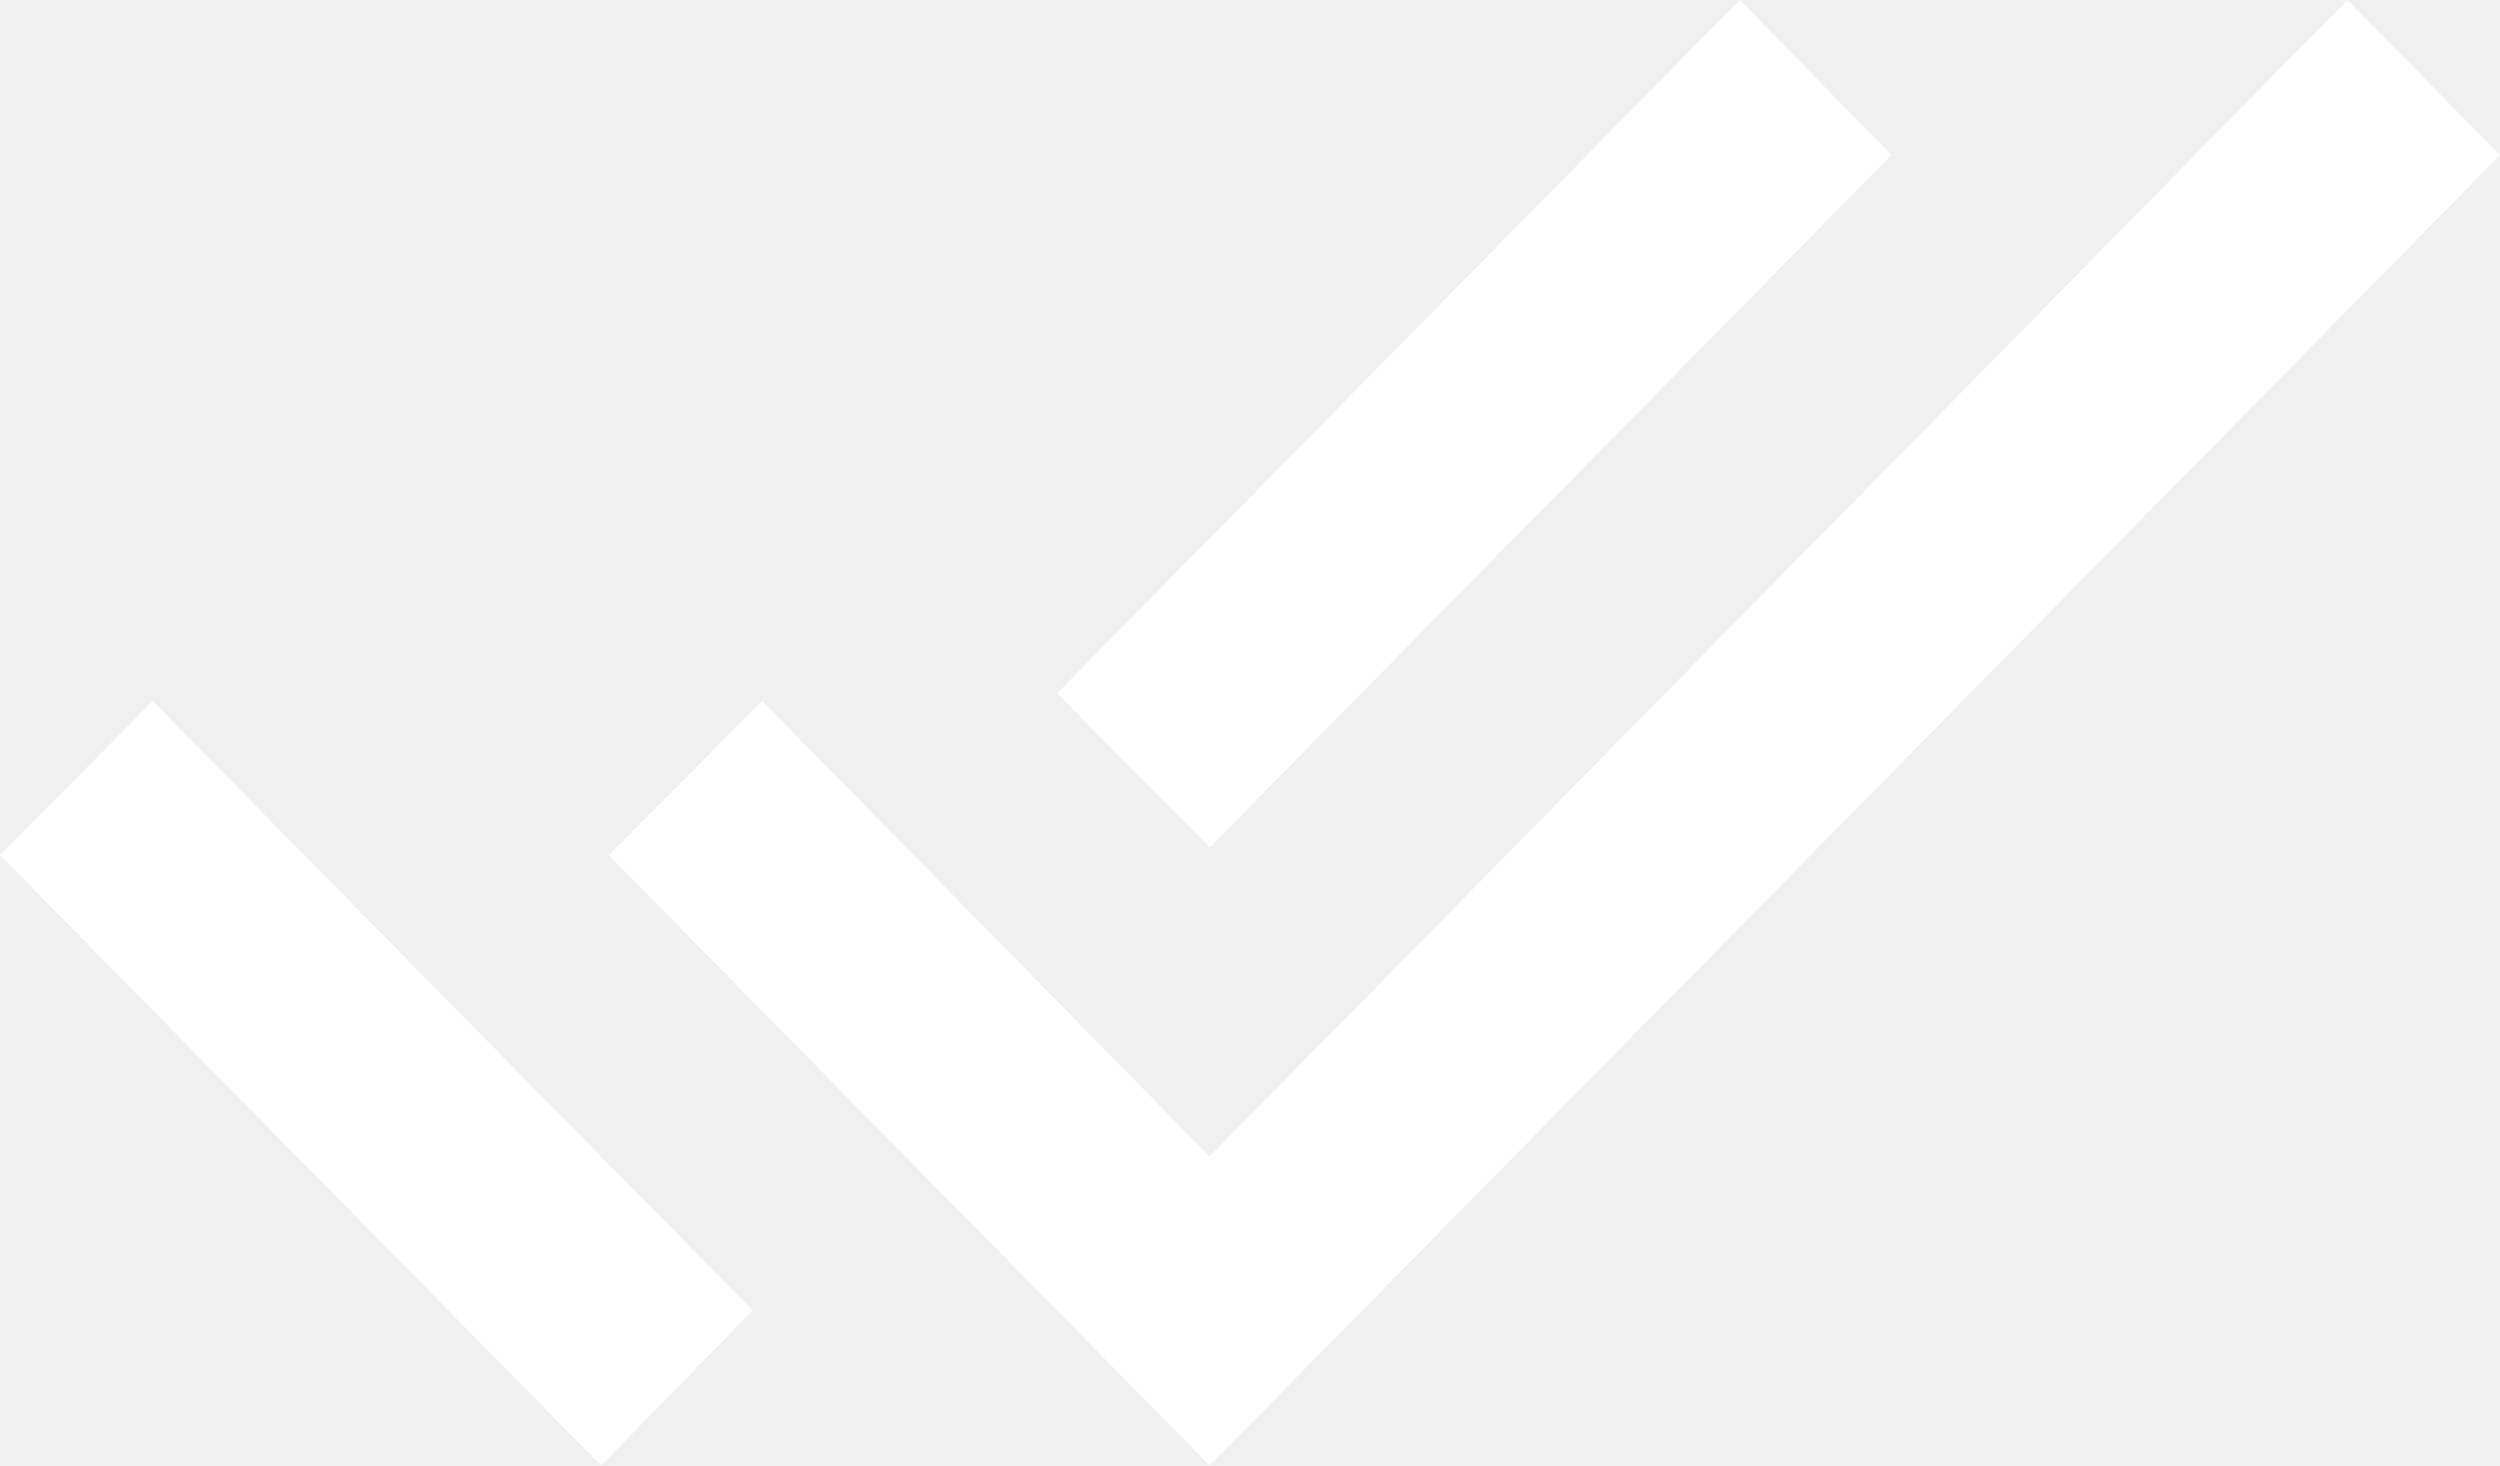
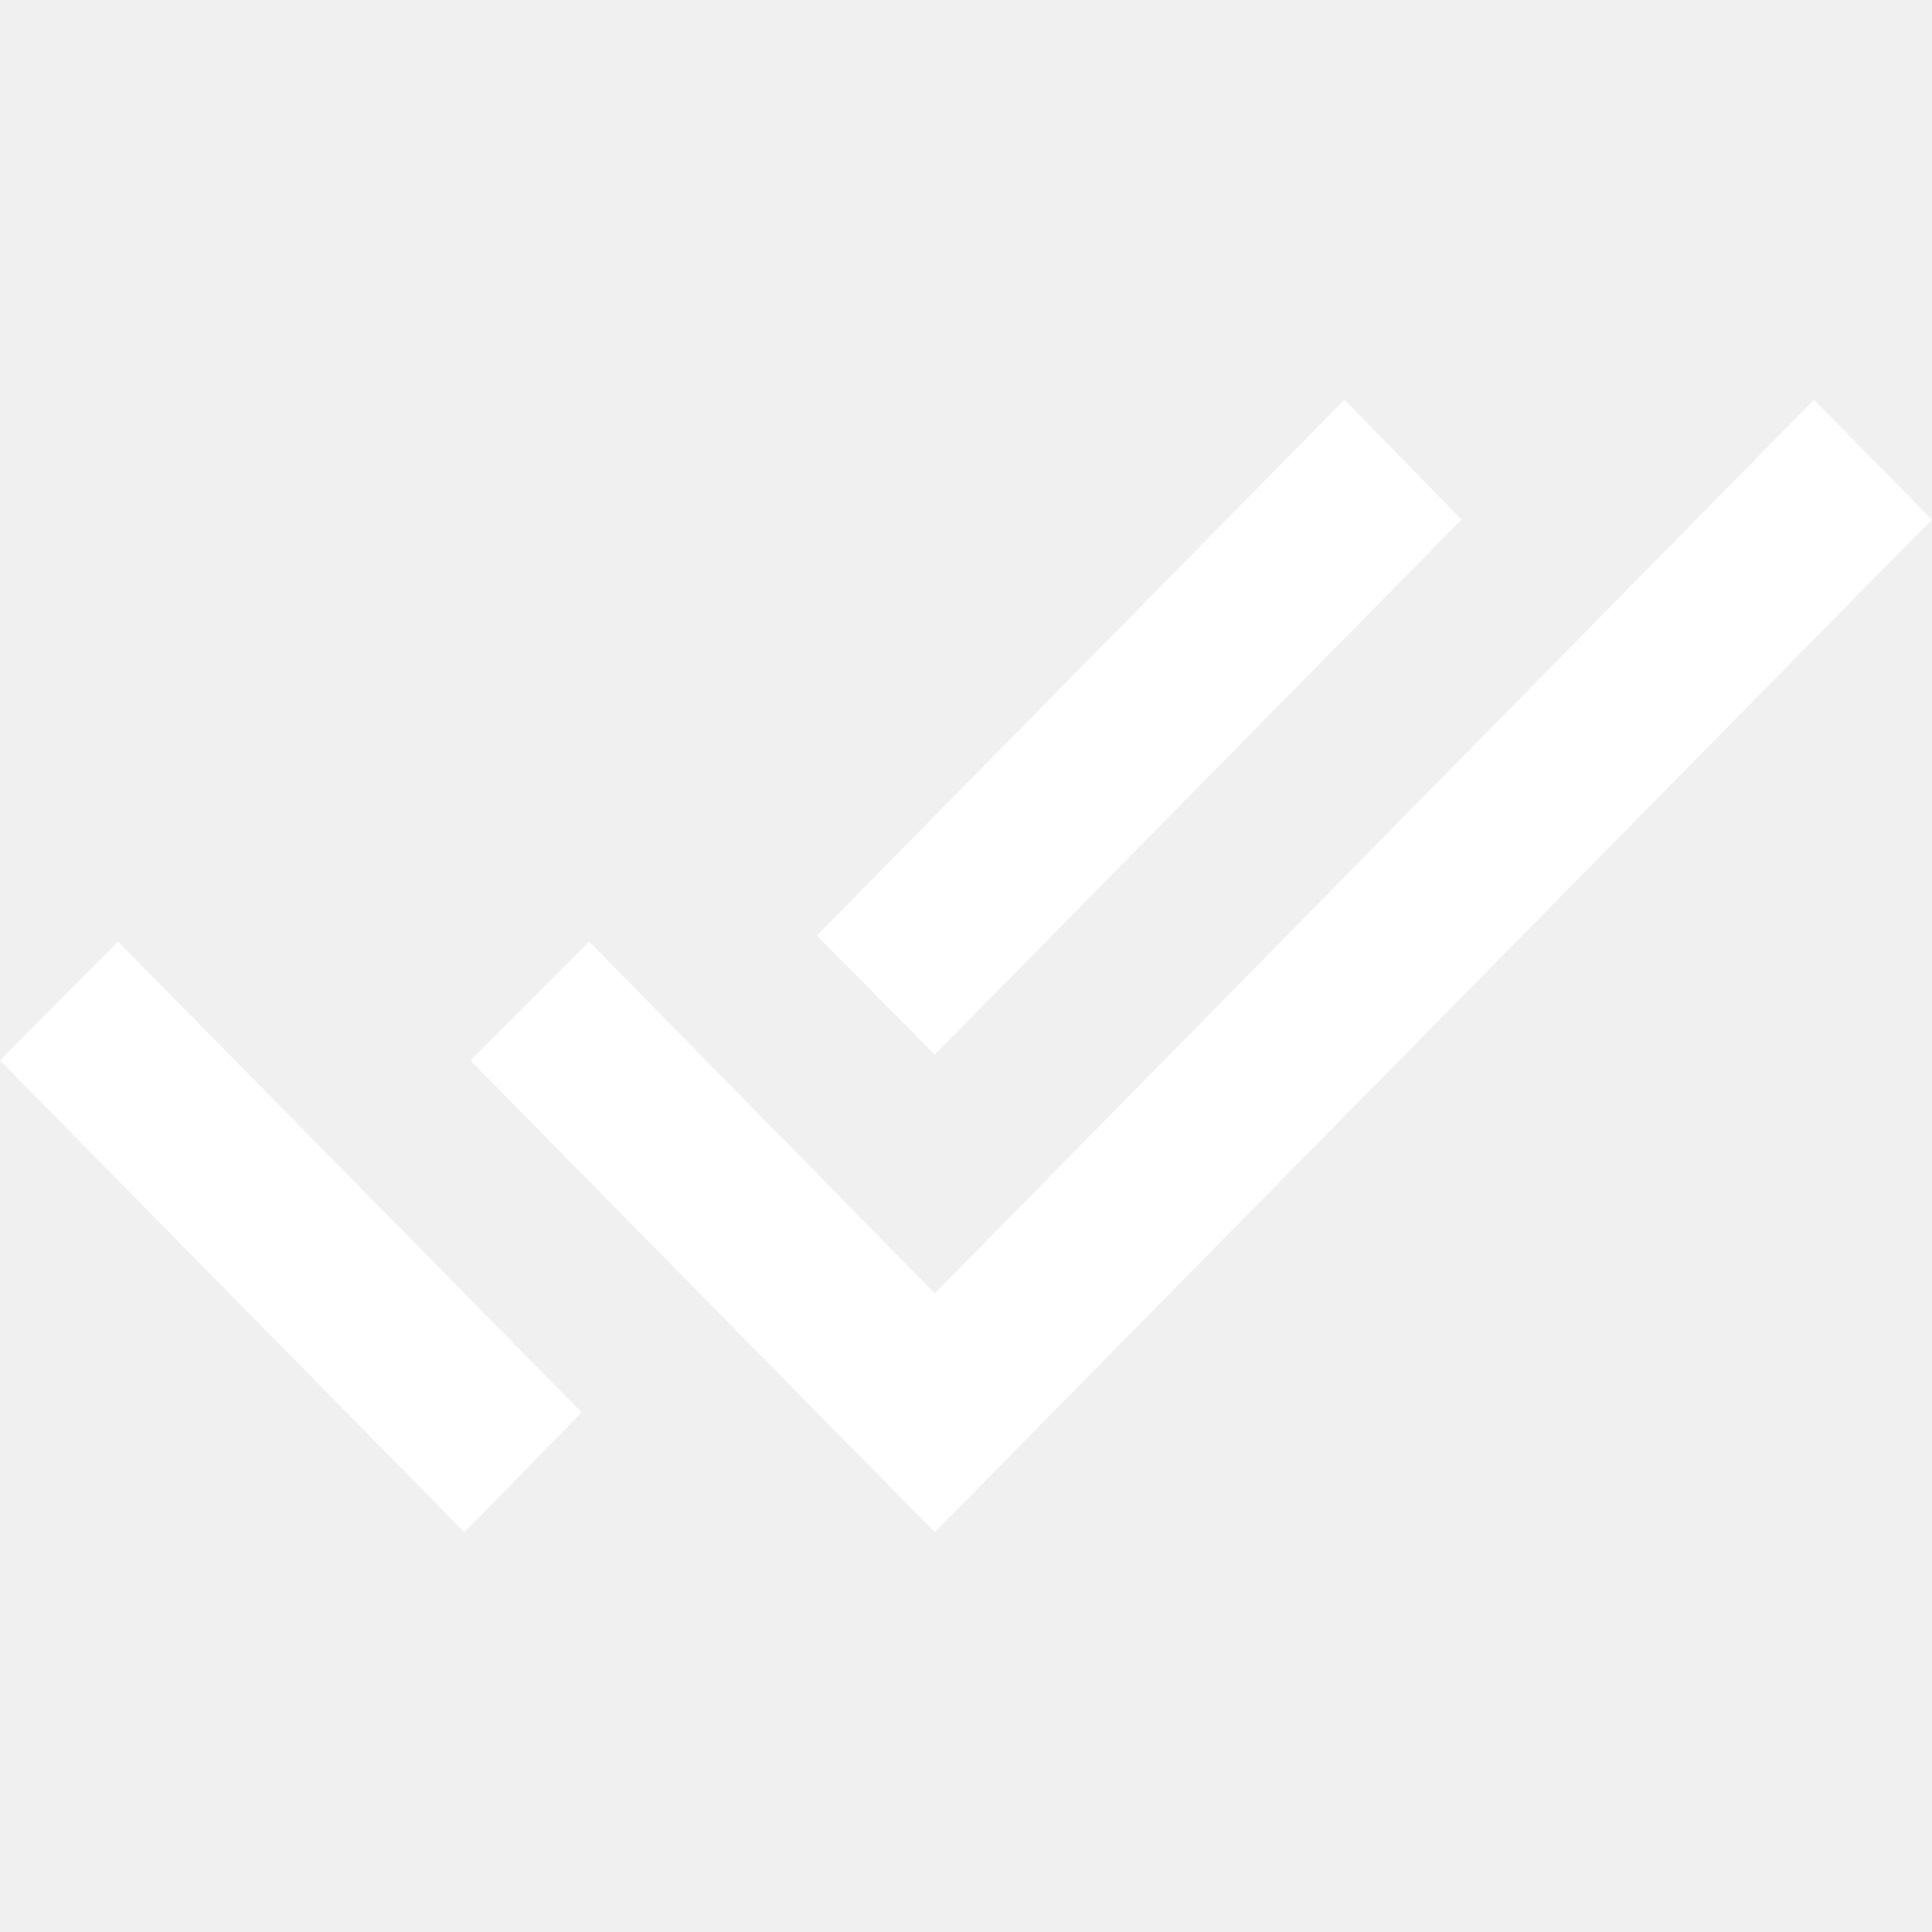
- <svg xmlns="http://www.w3.org/2000/svg" width="29" height="17" viewBox="0 0 29 17" fill="none">
-   <path d="M0 9.919L6.972 17L8.731 15.201L1.771 8.133M27.229 0L14.032 13.415L8.843 8.133L7.06 9.919L14.032 17L29 1.799M21.94 1.799L20.181 0L12.261 8.044L14.032 9.83L21.94 1.799Z" fill="white" />
+ <svg xmlns="http://www.w3.org/2000/svg" width="16" height="16" viewBox="0 0 16 16" fill="none">
+   <g transform="translate(0 3.3103) scale(0.5517)">
+     <path d="M0 9.919L6.972 17L8.731 15.201L1.771 8.133M27.229 0L14.032 13.415L8.843 8.133L7.06 9.919L14.032 17L29 1.799M21.94 1.799L20.181 0L12.261 8.044L14.032 9.83L21.94 1.799Z" fill="white" />
+   </g>
</svg>
